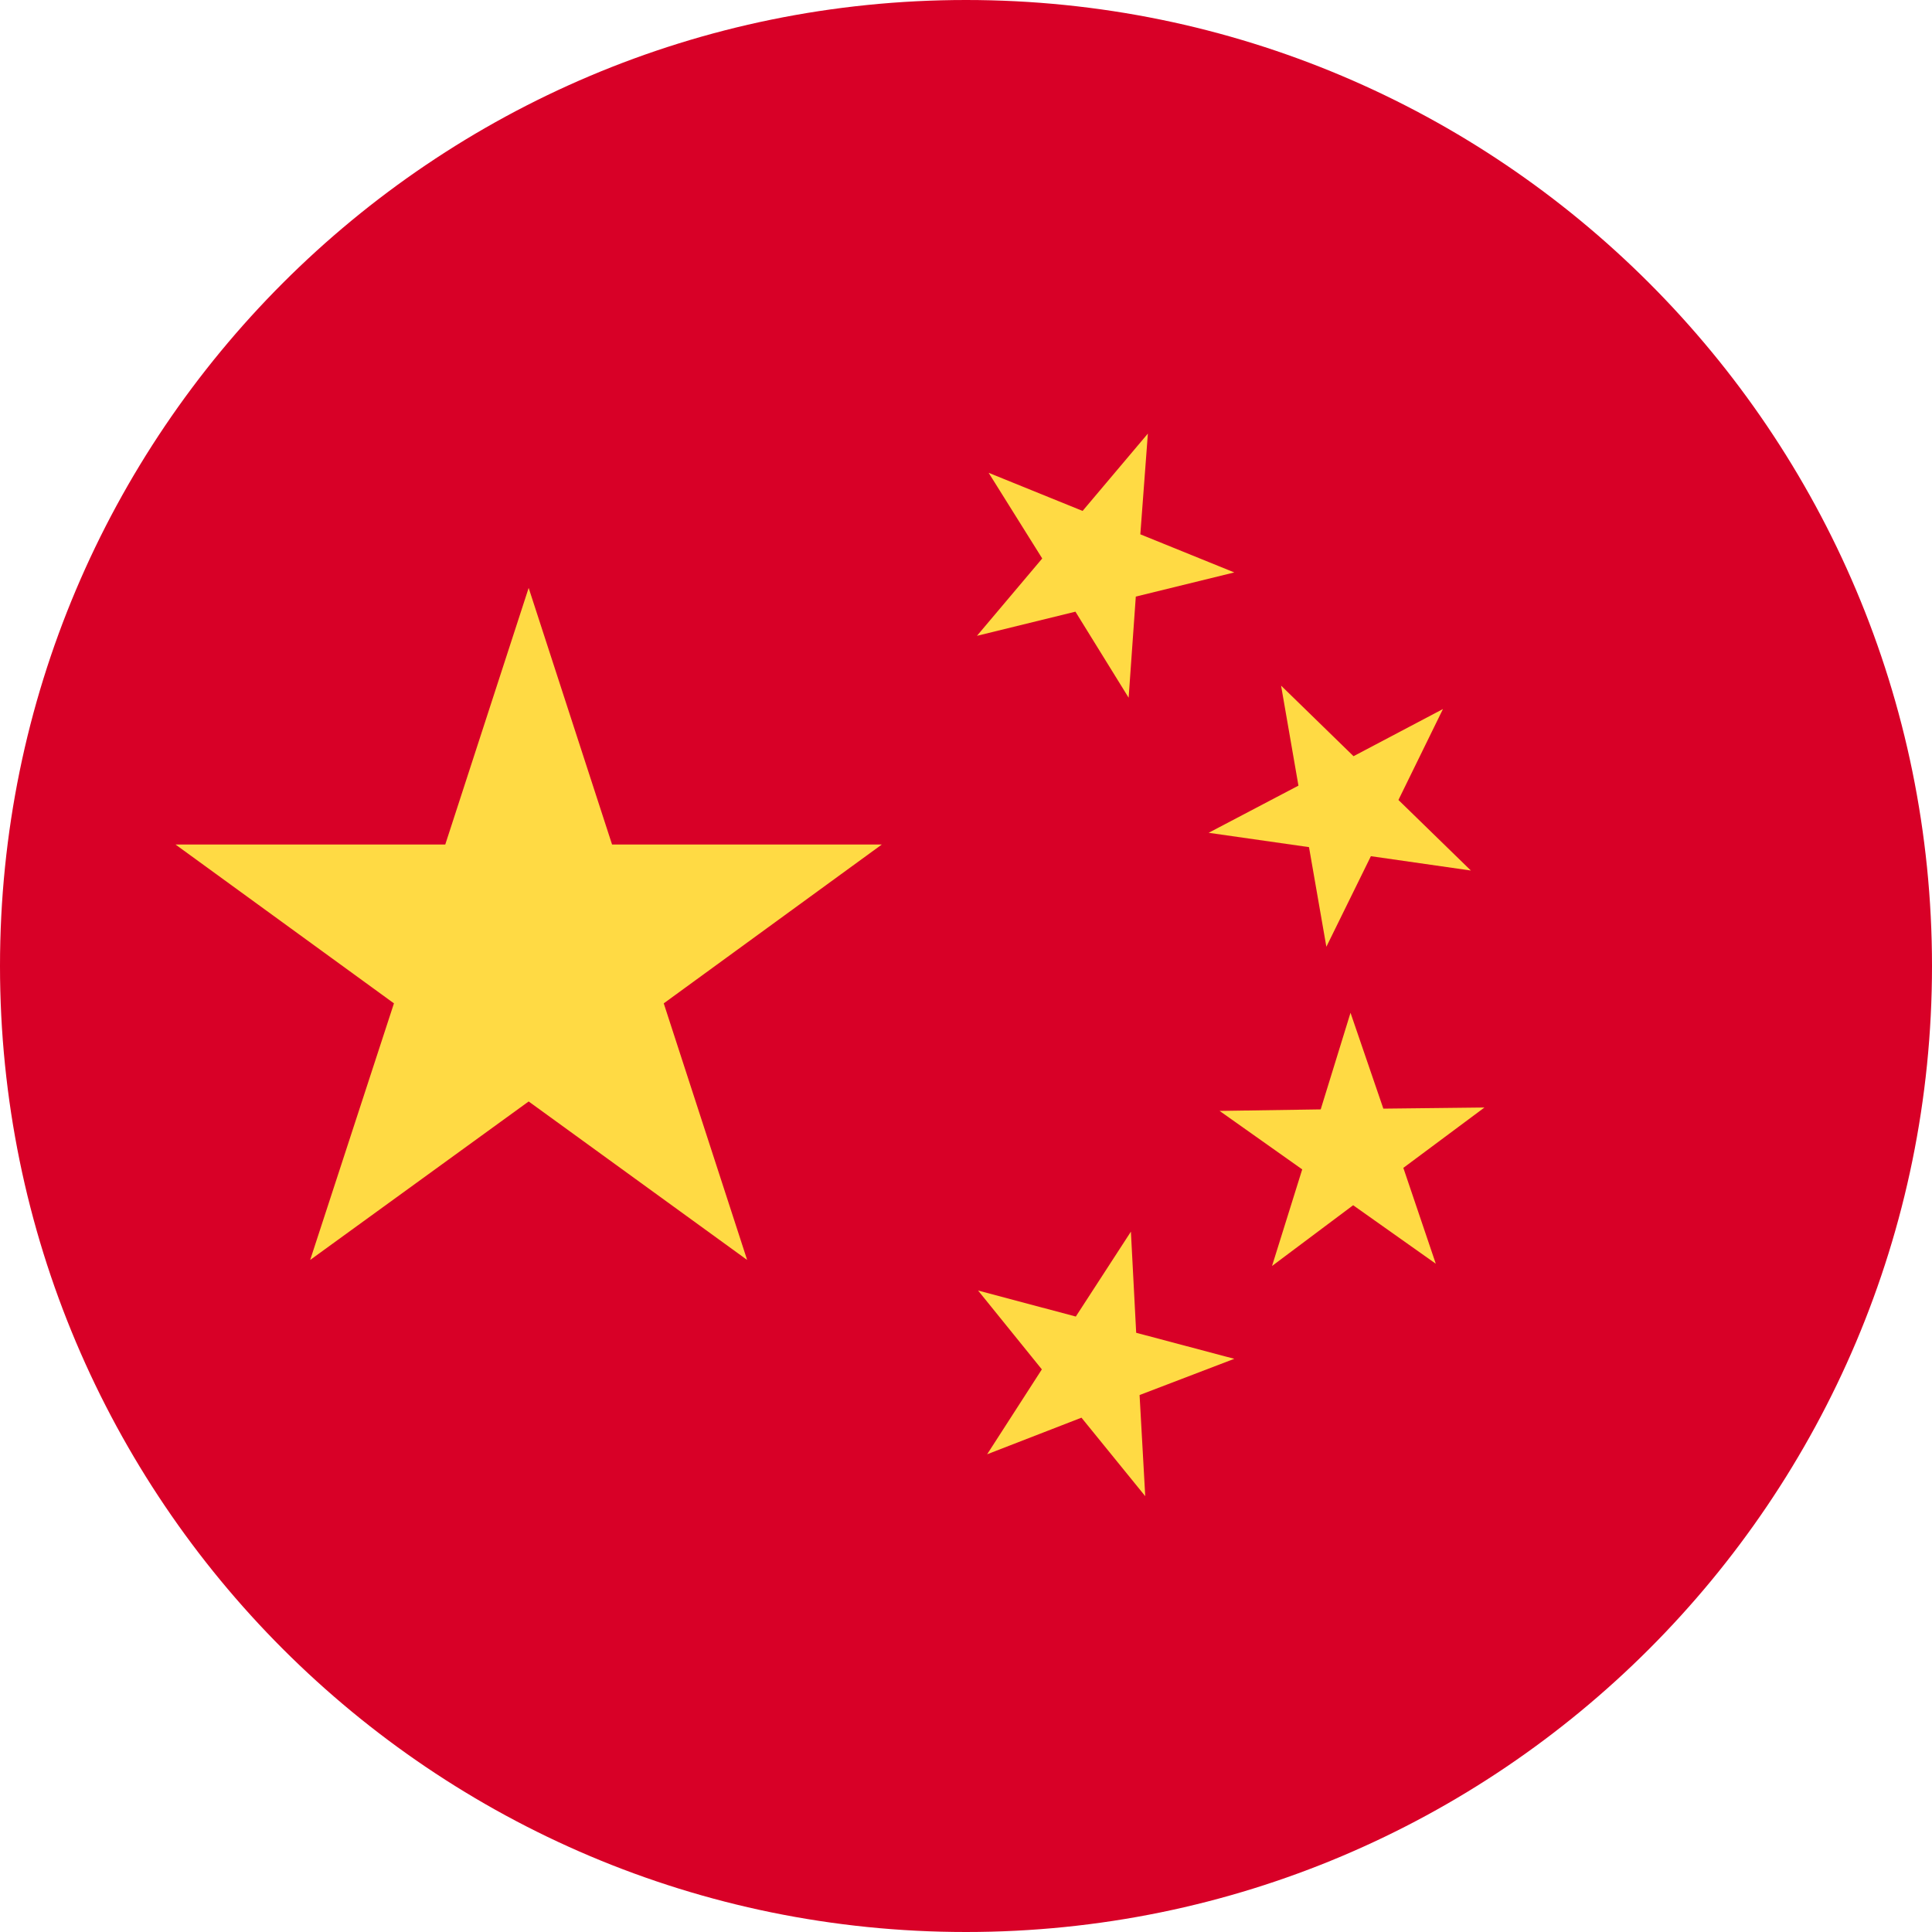
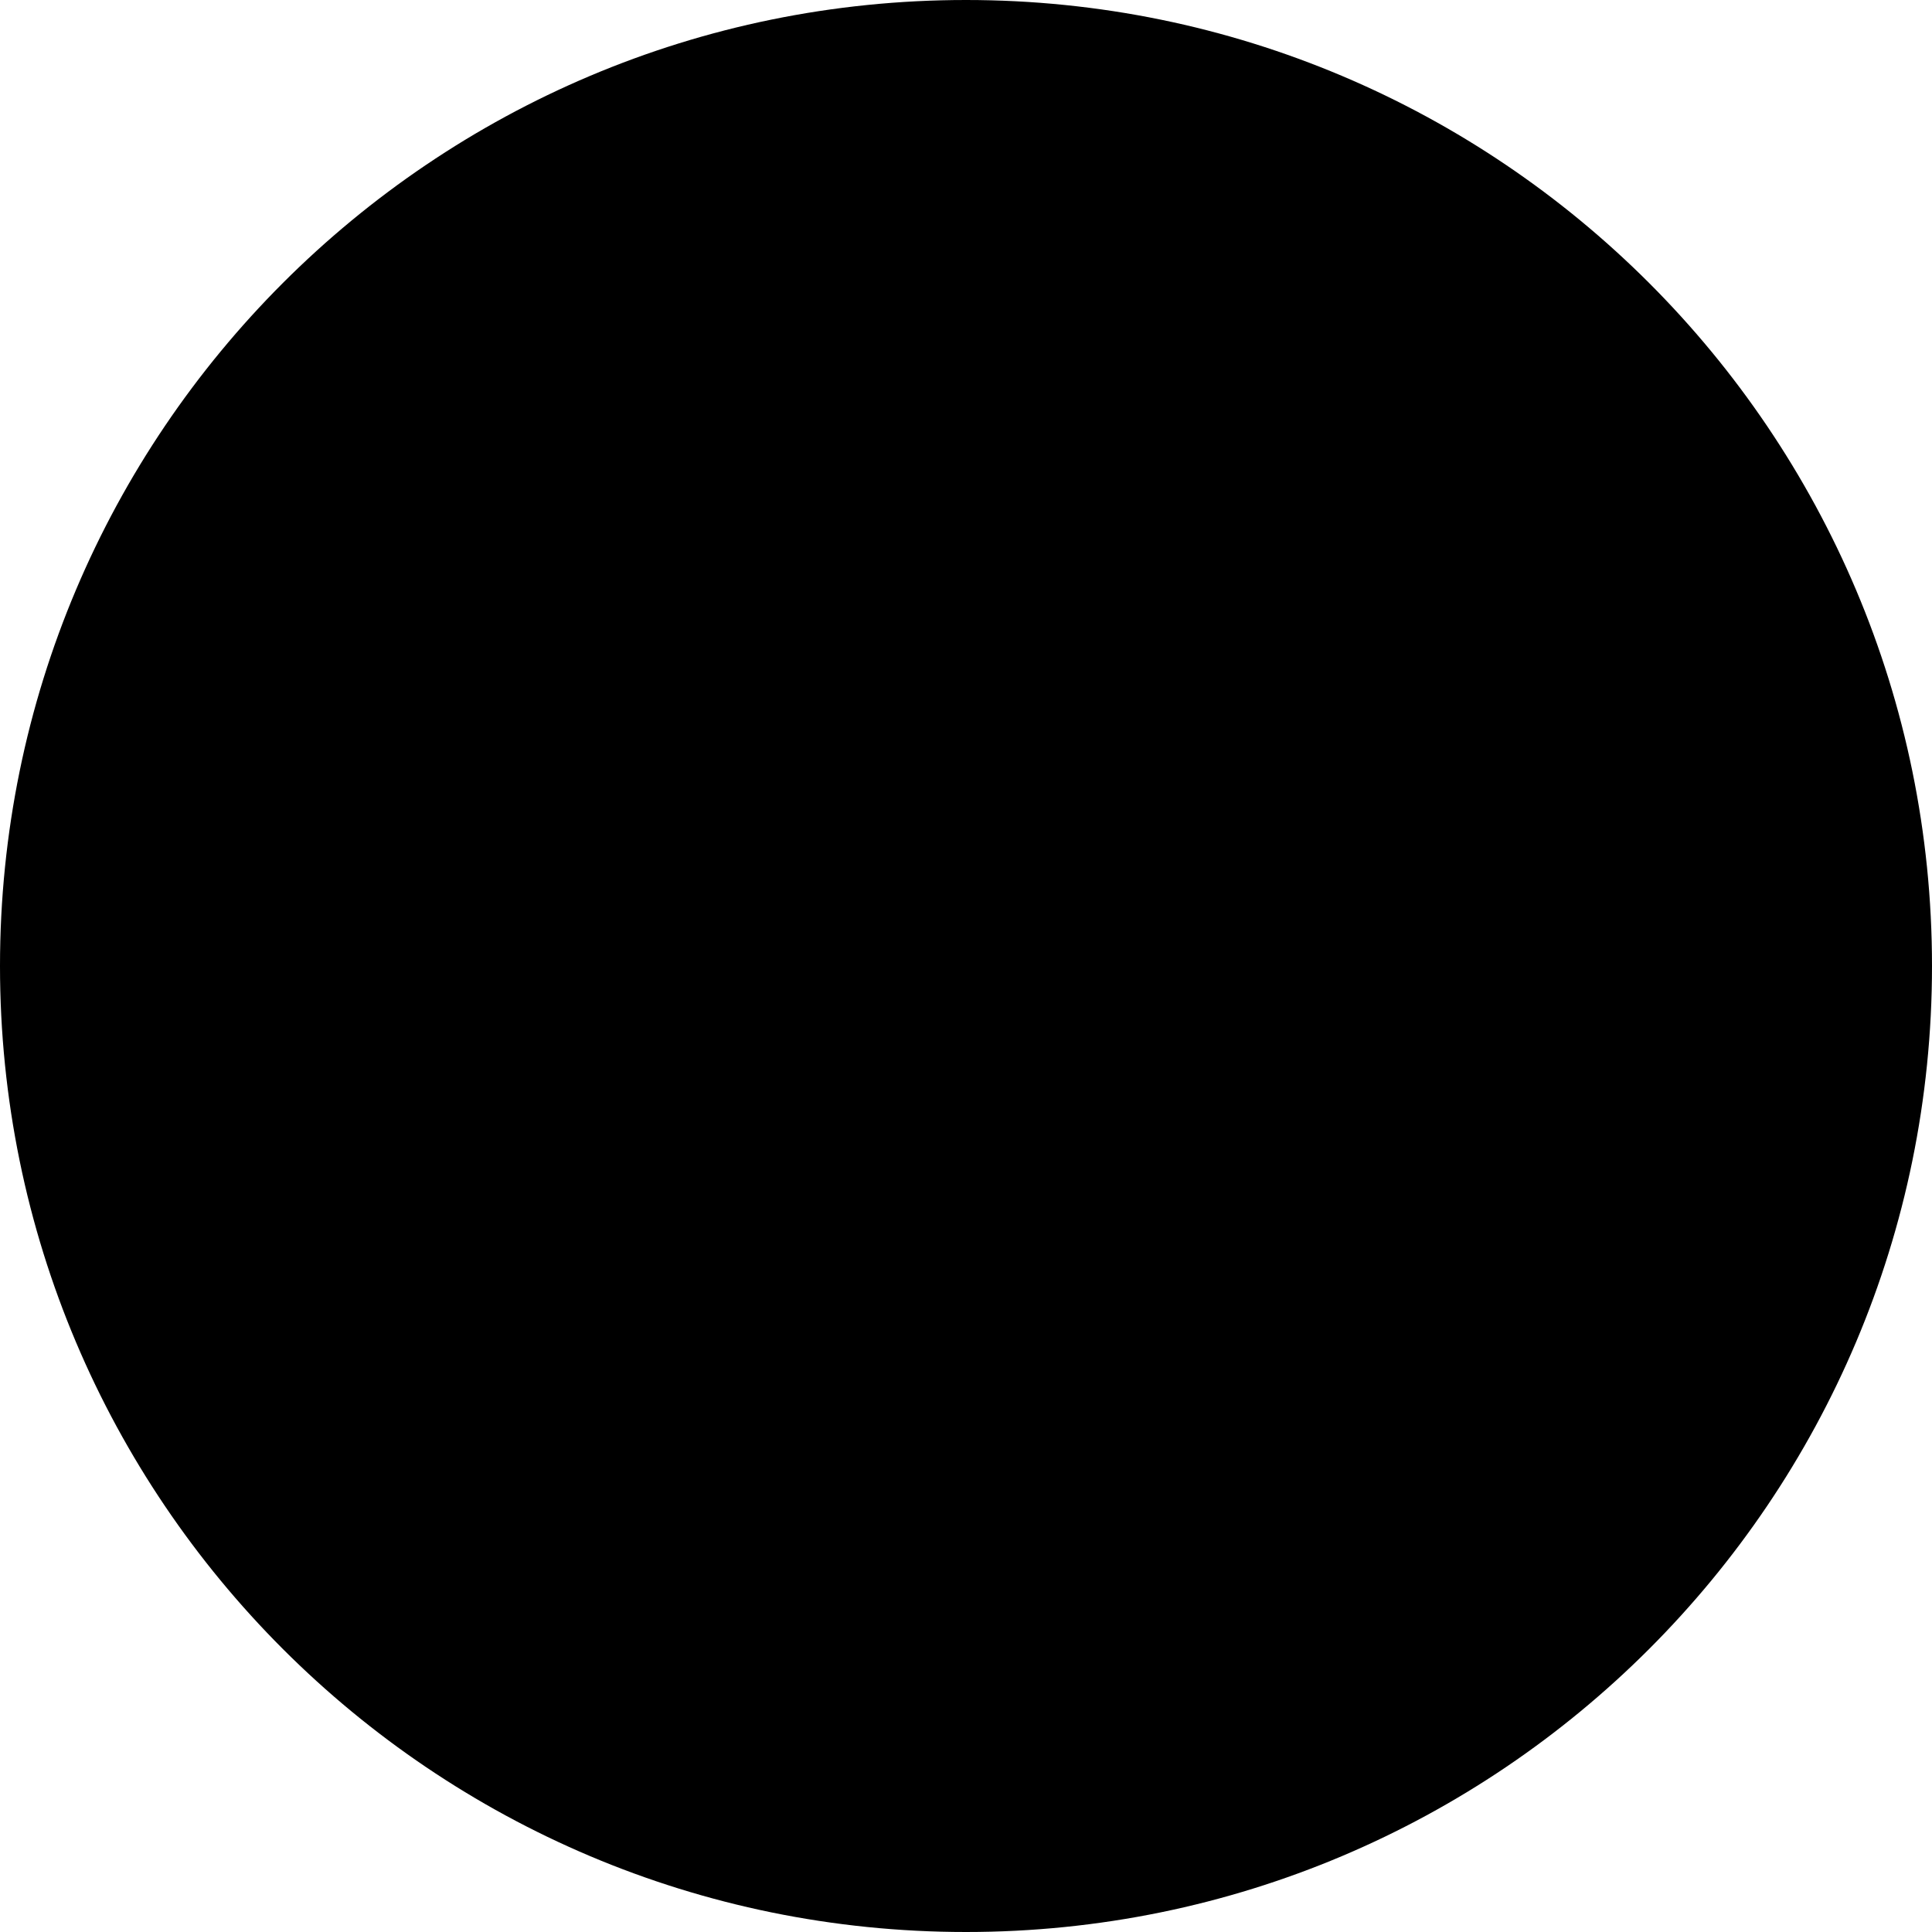
<svg xmlns="http://www.w3.org/2000/svg" version="1.1" id="Layer_1" x="0px" y="0px" viewBox="-49 141 512 512" style="enable-background:new -49 141 512 512;" xml:space="preserve">
  <style type="text/css">
	.st0{fill:#D80027;}
	.st1{fill:#FFDA44;}
</style>
-   <circle class="st0" cx="207" cy="397" r="256" />
+   <circle className="st0" cx="207" cy="397" r="256" />
  <g>
-     <polygon class="st1" points="91.1,296.8 113.2,364.8 184.7,364.8 126.9,406.9 149,474.9 91.1,432.9 33.2,474.9 55.4,406.9    -2.5,364.8 69,364.8  " />
-     <polygon class="st1" points="254.5,537.5 237.6,516.7 212.6,526.4 227.1,503.9 210.2,483 236.1,489.9 250.7,467.4 252.1,494.2    278.1,501.1 253,510.7  " />
-     <polygon class="st1" points="288.1,476.5 296.1,450.9 274.2,435.4 301,435 308.9,409.4 317.6,434.8 344.4,434.5 322.9,450.5    331.5,475.9 309.6,460.4  " />
-     <polygon class="st1" points="333.4,328.9 321.6,353 340.8,371.7 314.3,367.9 302.5,391.9 297.9,365.5 271.3,361.7 295.1,349.2    290.5,322.7 309.7,341.4  " />
-     <polygon class="st1" points="255.2,255.9 253.2,282.6 278.1,292.7 252,299.1 250.1,325.9 236,303.1 209.9,309.5 227.2,289    213,266.3 237.9,276.4  " />
+     <polygon className="st1" points="91.1,296.8 113.2,364.8 184.7,364.8 126.9,406.9 149,474.9 91.1,432.9 33.2,474.9 55.4,406.9    -2.5,364.8 69,364.8  " />
+     <polygon className="st1" points="254.5,537.5 237.6,516.7 212.6,526.4 227.1,503.9 210.2,483 236.1,489.9 250.7,467.4 252.1,494.2    278.1,501.1 253,510.7  " />
+     <polygon className="st1" points="288.1,476.5 296.1,450.9 274.2,435.4 301,435 308.9,409.4 317.6,434.8 344.4,434.5 322.9,450.5    331.5,475.9 309.6,460.4  " />
+     <polygon className="st1" points="333.4,328.9 321.6,353 340.8,371.7 314.3,367.9 302.5,391.9 297.9,365.5 271.3,361.7 295.1,349.2    290.5,322.7 309.7,341.4  " />
+     <polygon className="st1" points="255.2,255.9 253.2,282.6 278.1,292.7 252,299.1 250.1,325.9 236,303.1 209.9,309.5 227.2,289    213,266.3 237.9,276.4  " />
  </g>
</svg>
